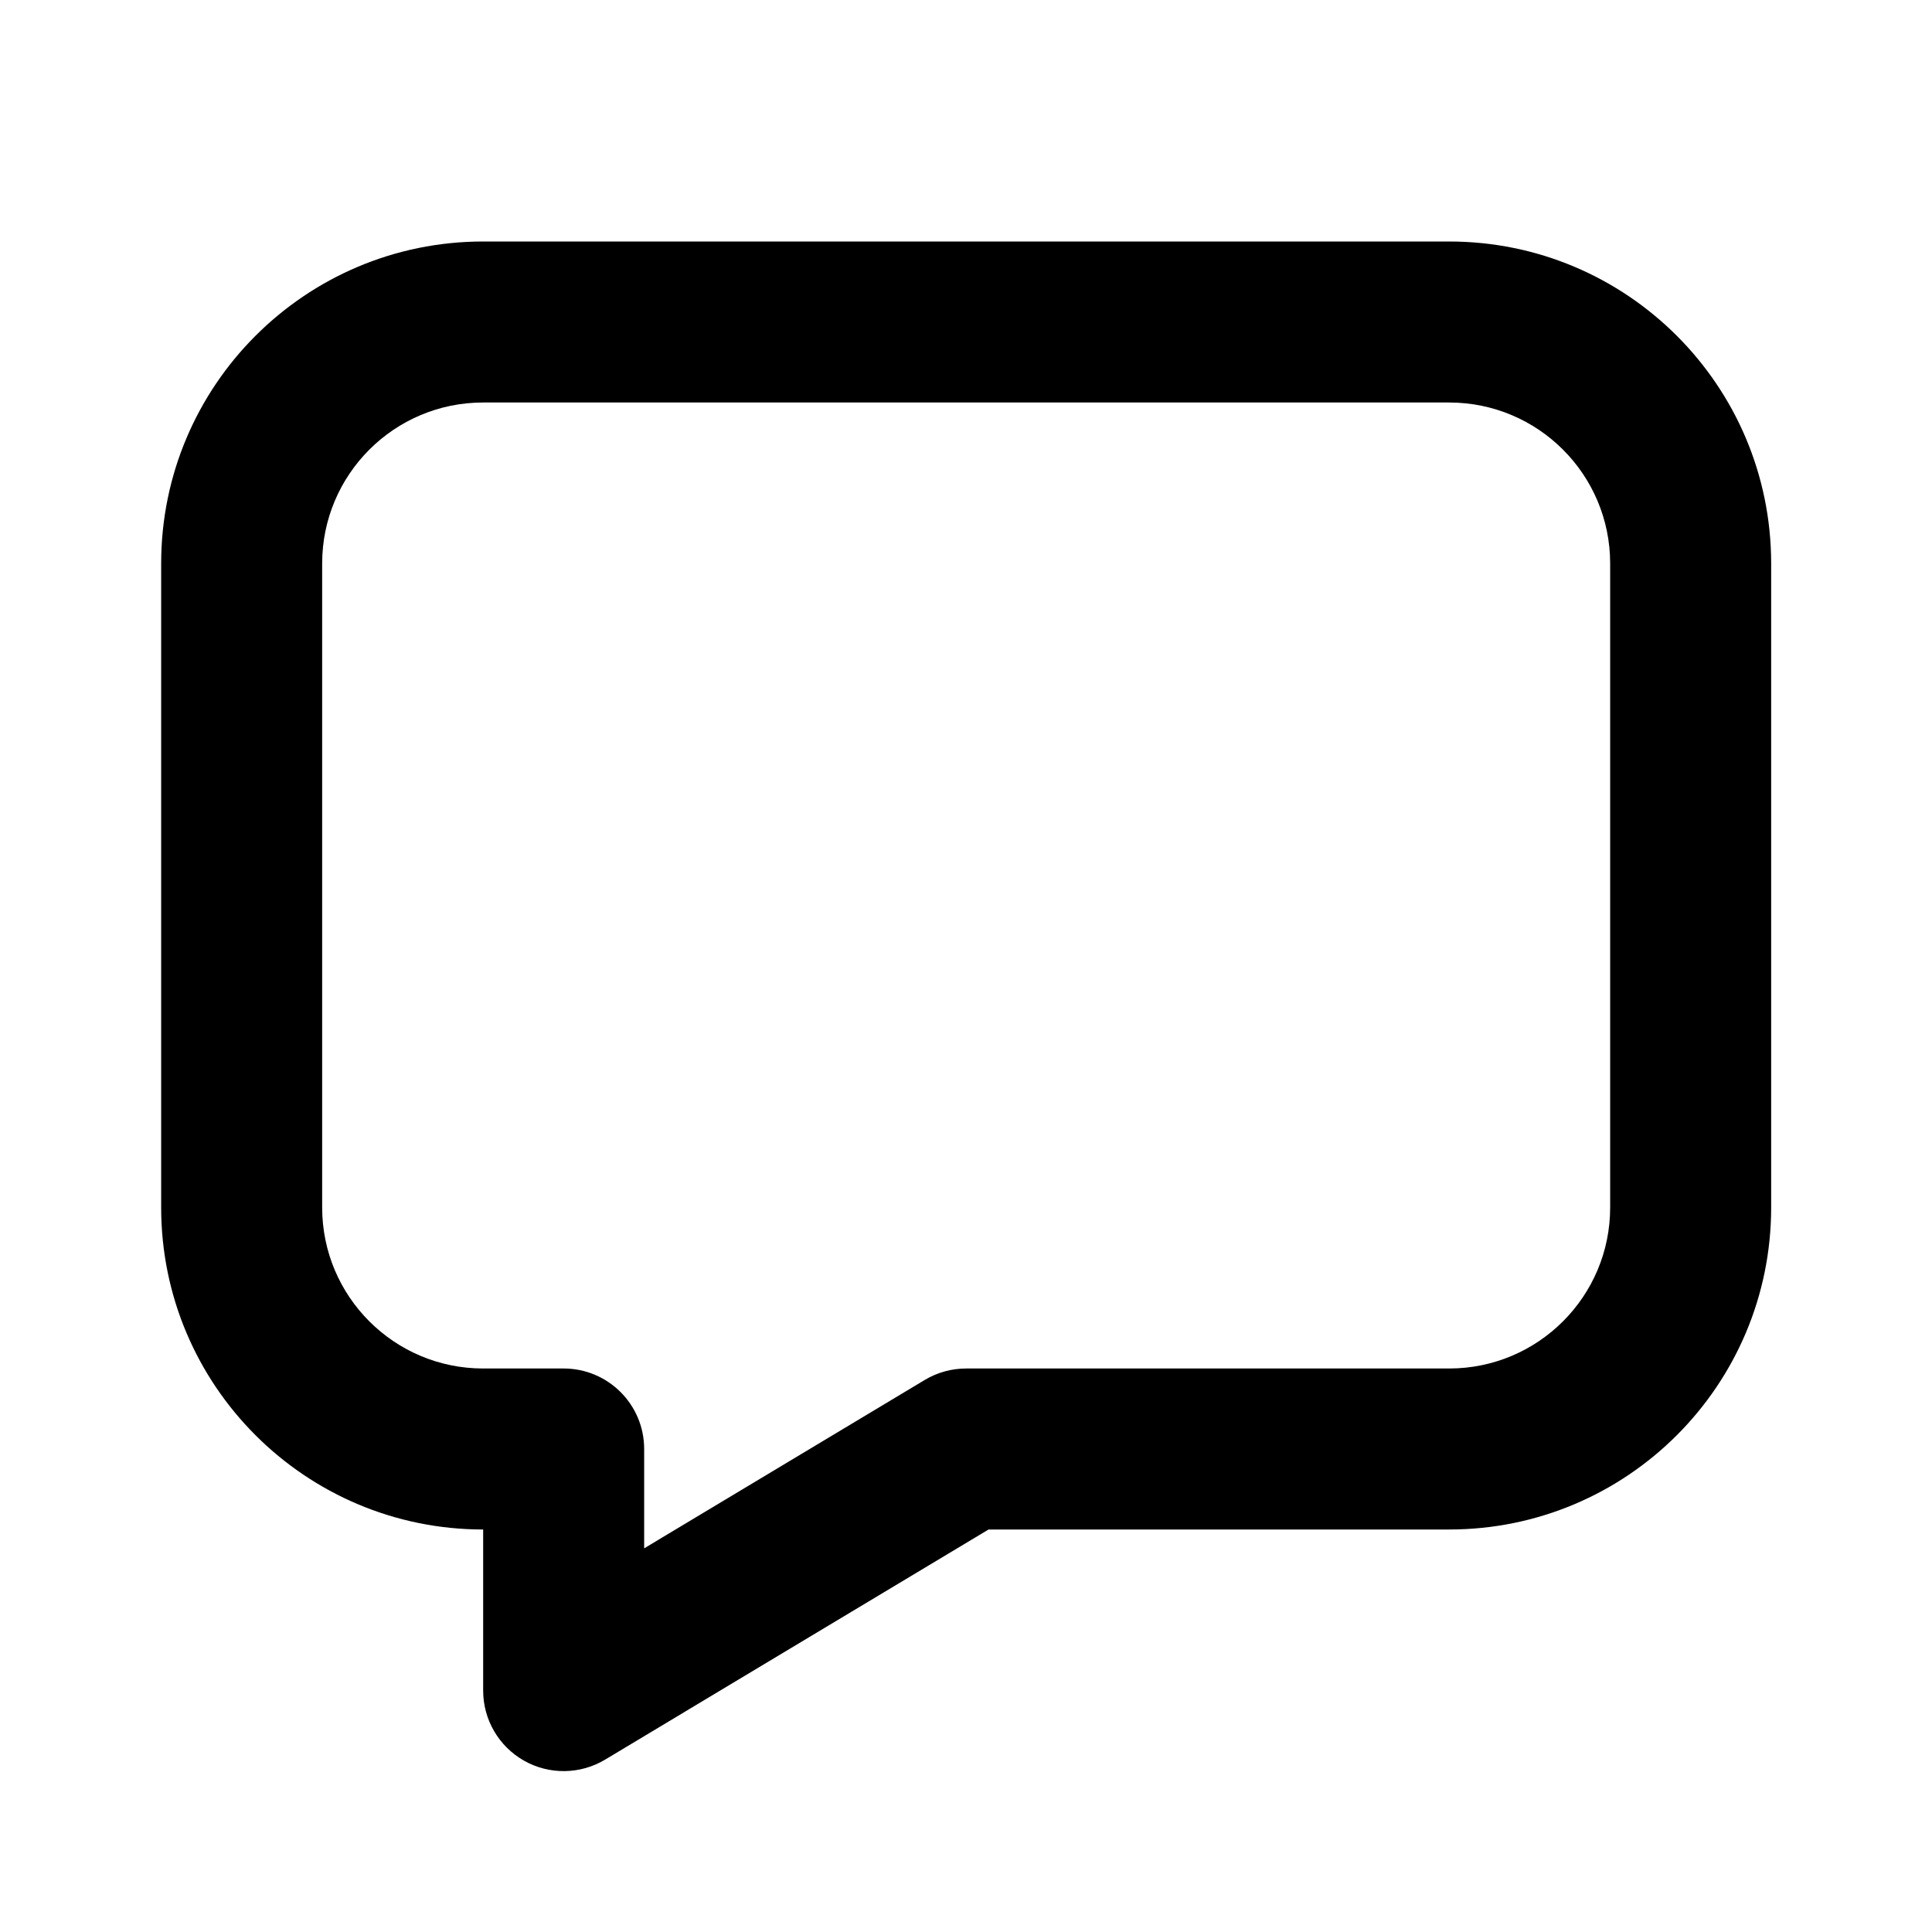
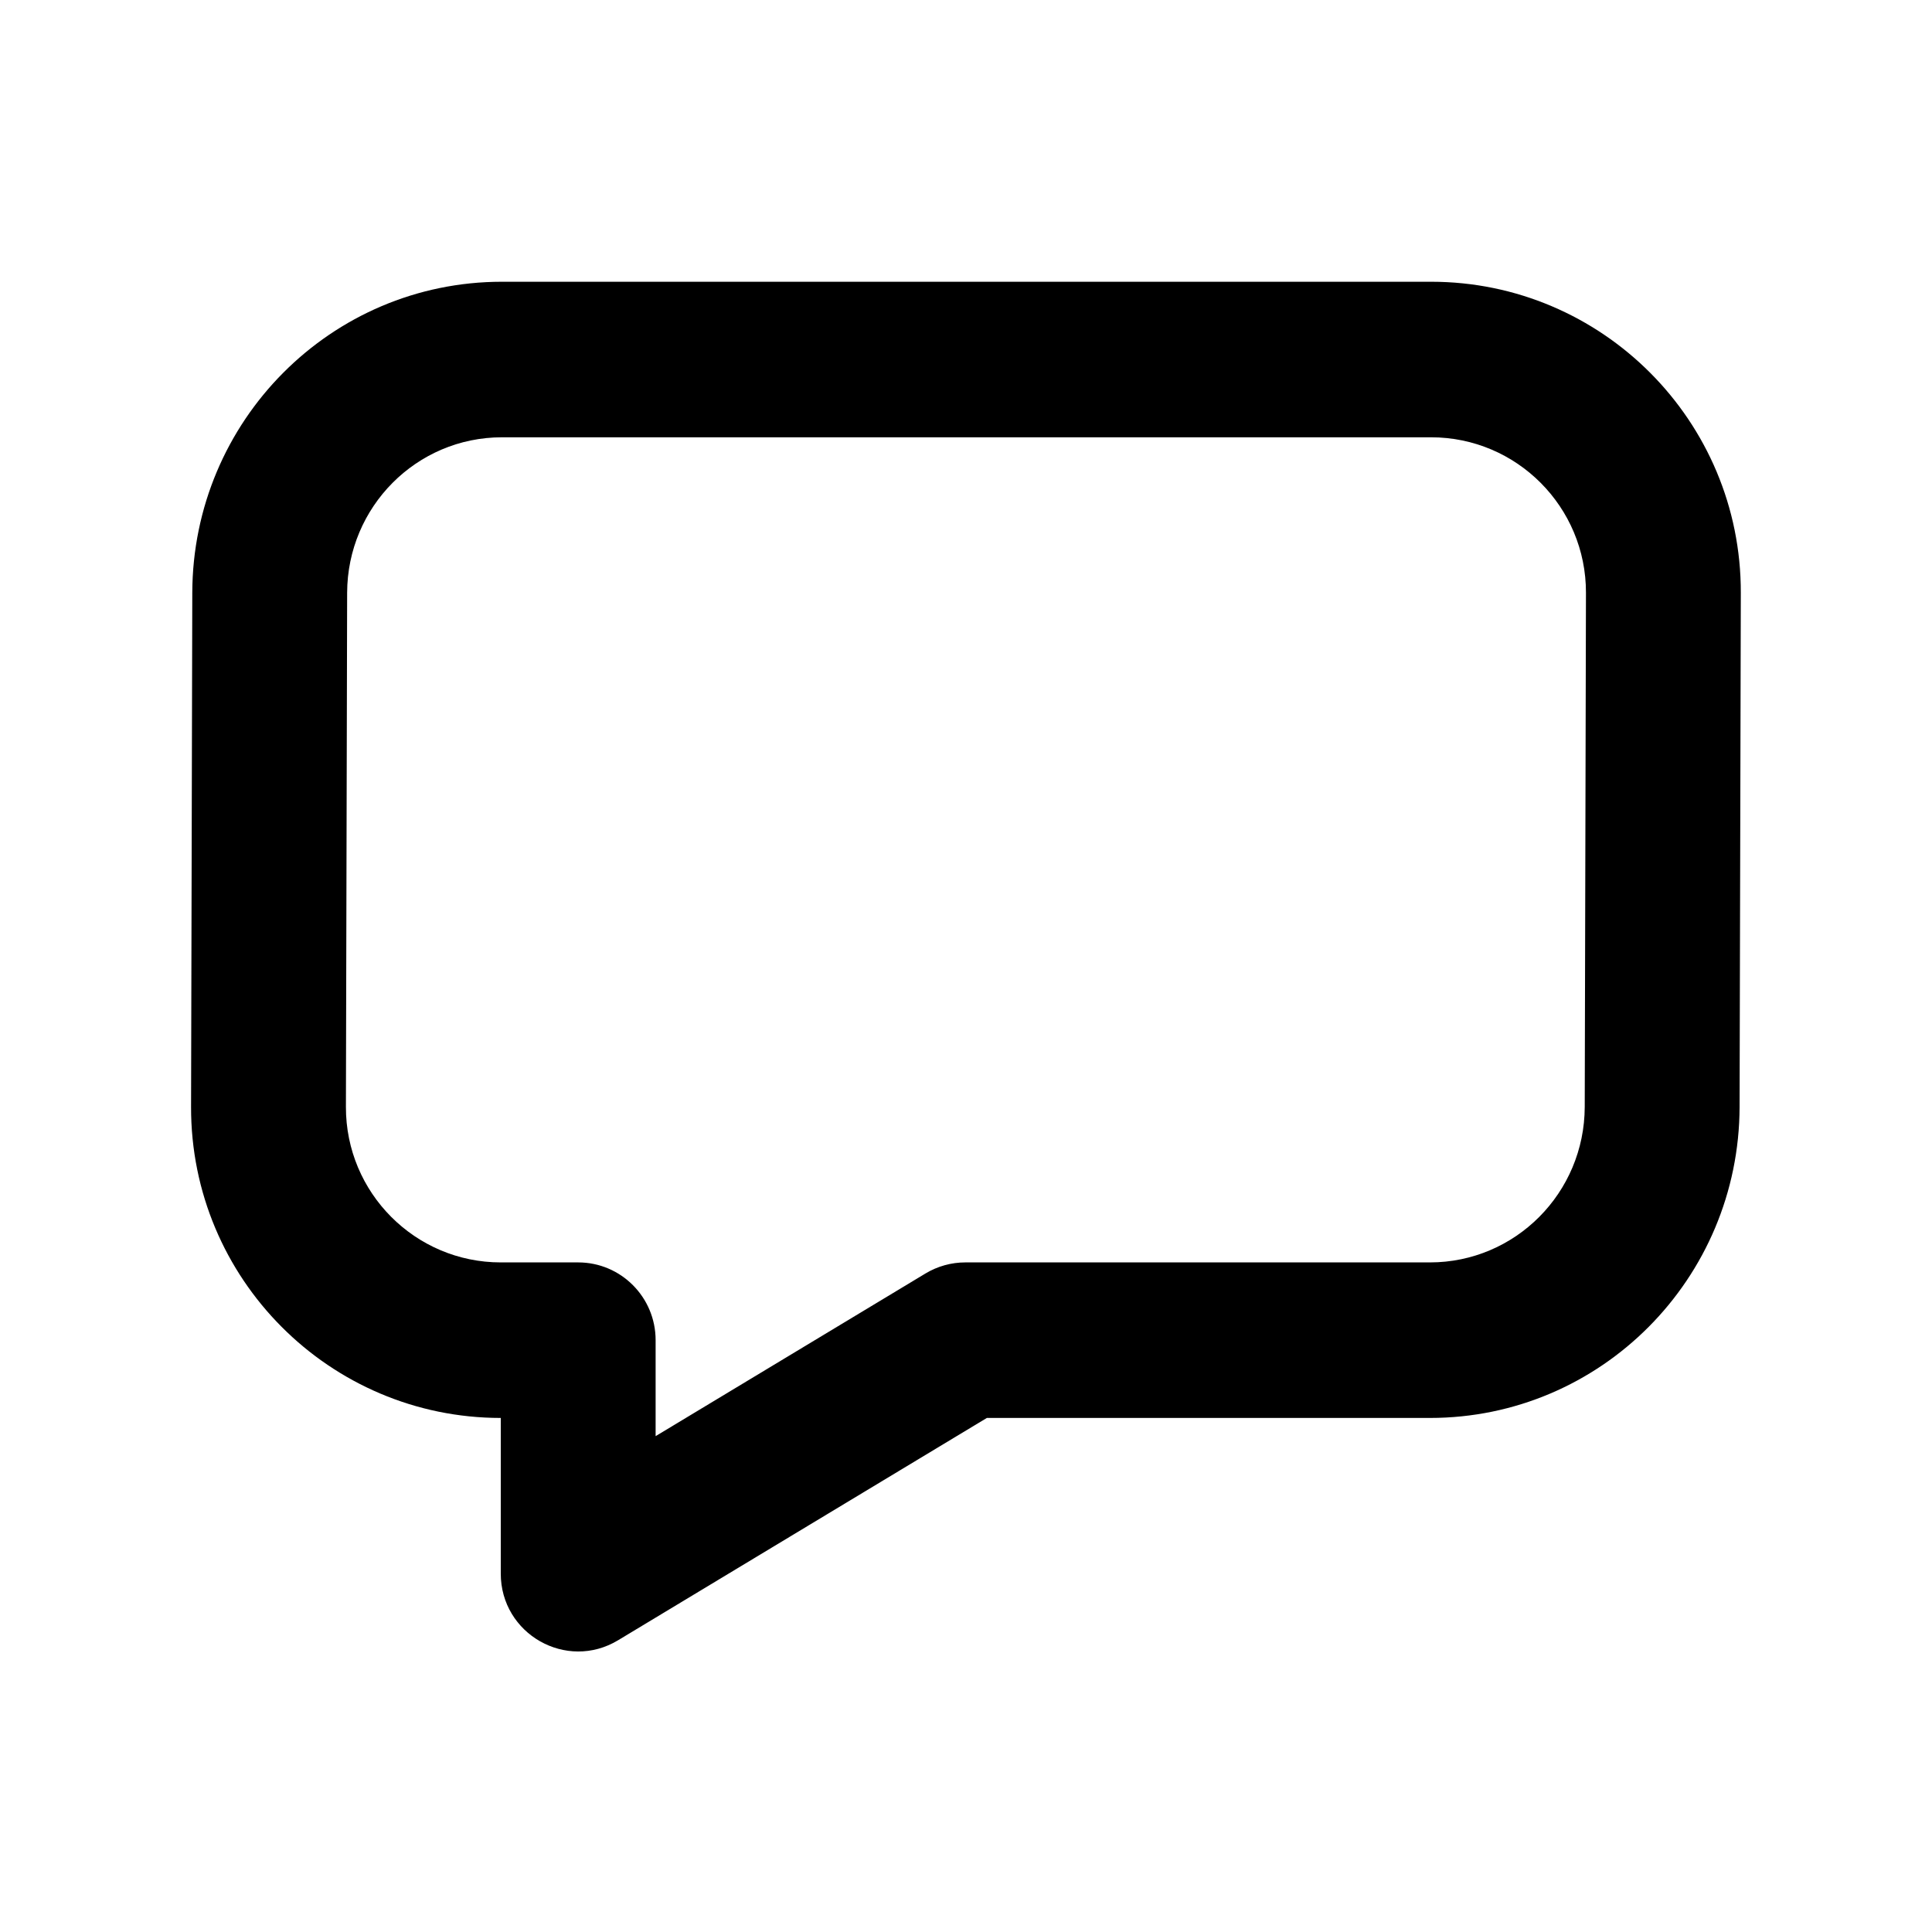
- <svg xmlns="http://www.w3.org/2000/svg" fill="none" viewBox="0 0 24 24">
-   <path fill="#000" fill-rule="evenodd" d="M2.002 7a4 4 0 0 1 4-4h12a4 4 0 0 1 4 4v8a4 4 0 0 1-4 4H12.28l-4.762 2.858A1 1 0 0 1 6.002 21v-2a4 4 0 0 1-4-4V7Zm4-2a2 2 0 0 0-2 2v8a2 2 0 0 0 2 2h1a1 1 0 0 1 1 1v1.234l3.486-2.092a1 1 0 0 1 .514-.142h6a2 2 0 0 0 2-2V7a2 2 0 0 0-2-2h-12Z" clip-rule="evenodd" />
+ <svg xmlns="http://www.w3.org/2000/svg" width="300" height="300" viewBox="0 0 576 576">
+   <path id="path1" fill="#000000" fill-rule="evenodd" stroke="none" d="M 57.328 176.744 C 57.45 125.522 98.668 84 149.662 84 L 426.665 84 C 477.66 84 519.122 125.522 519 176.744 L 518.635 329.999 C 518.512 381.221 477.295 422.743 426.3 422.743 L 294.216 422.743 L 184.292 489.009 C 168.894 498.325 149.272 487.171 149.297 469.115 L 149.297 422.743 C 98.302 422.743 56.841 381.221 56.963 329.999 Z M 149.662 130.372 C 124.165 130.372 103.556 151.134 103.495 176.744 L 103.13 329.999 C 103.069 355.611 123.8 376.371 149.297 376.371 L 172.381 376.371 C 185.129 376.371 195.464 386.753 195.464 399.557 L 195.464 428.169 L 275.934 379.664 C 279.519 377.508 283.62 376.37 287.799 376.371 L 426.3 376.371 C 451.798 376.371 472.406 355.611 472.467 329.999 L 472.833 176.744 C 472.893 151.134 452.163 130.372 426.665 130.372 Z" />
</svg>
